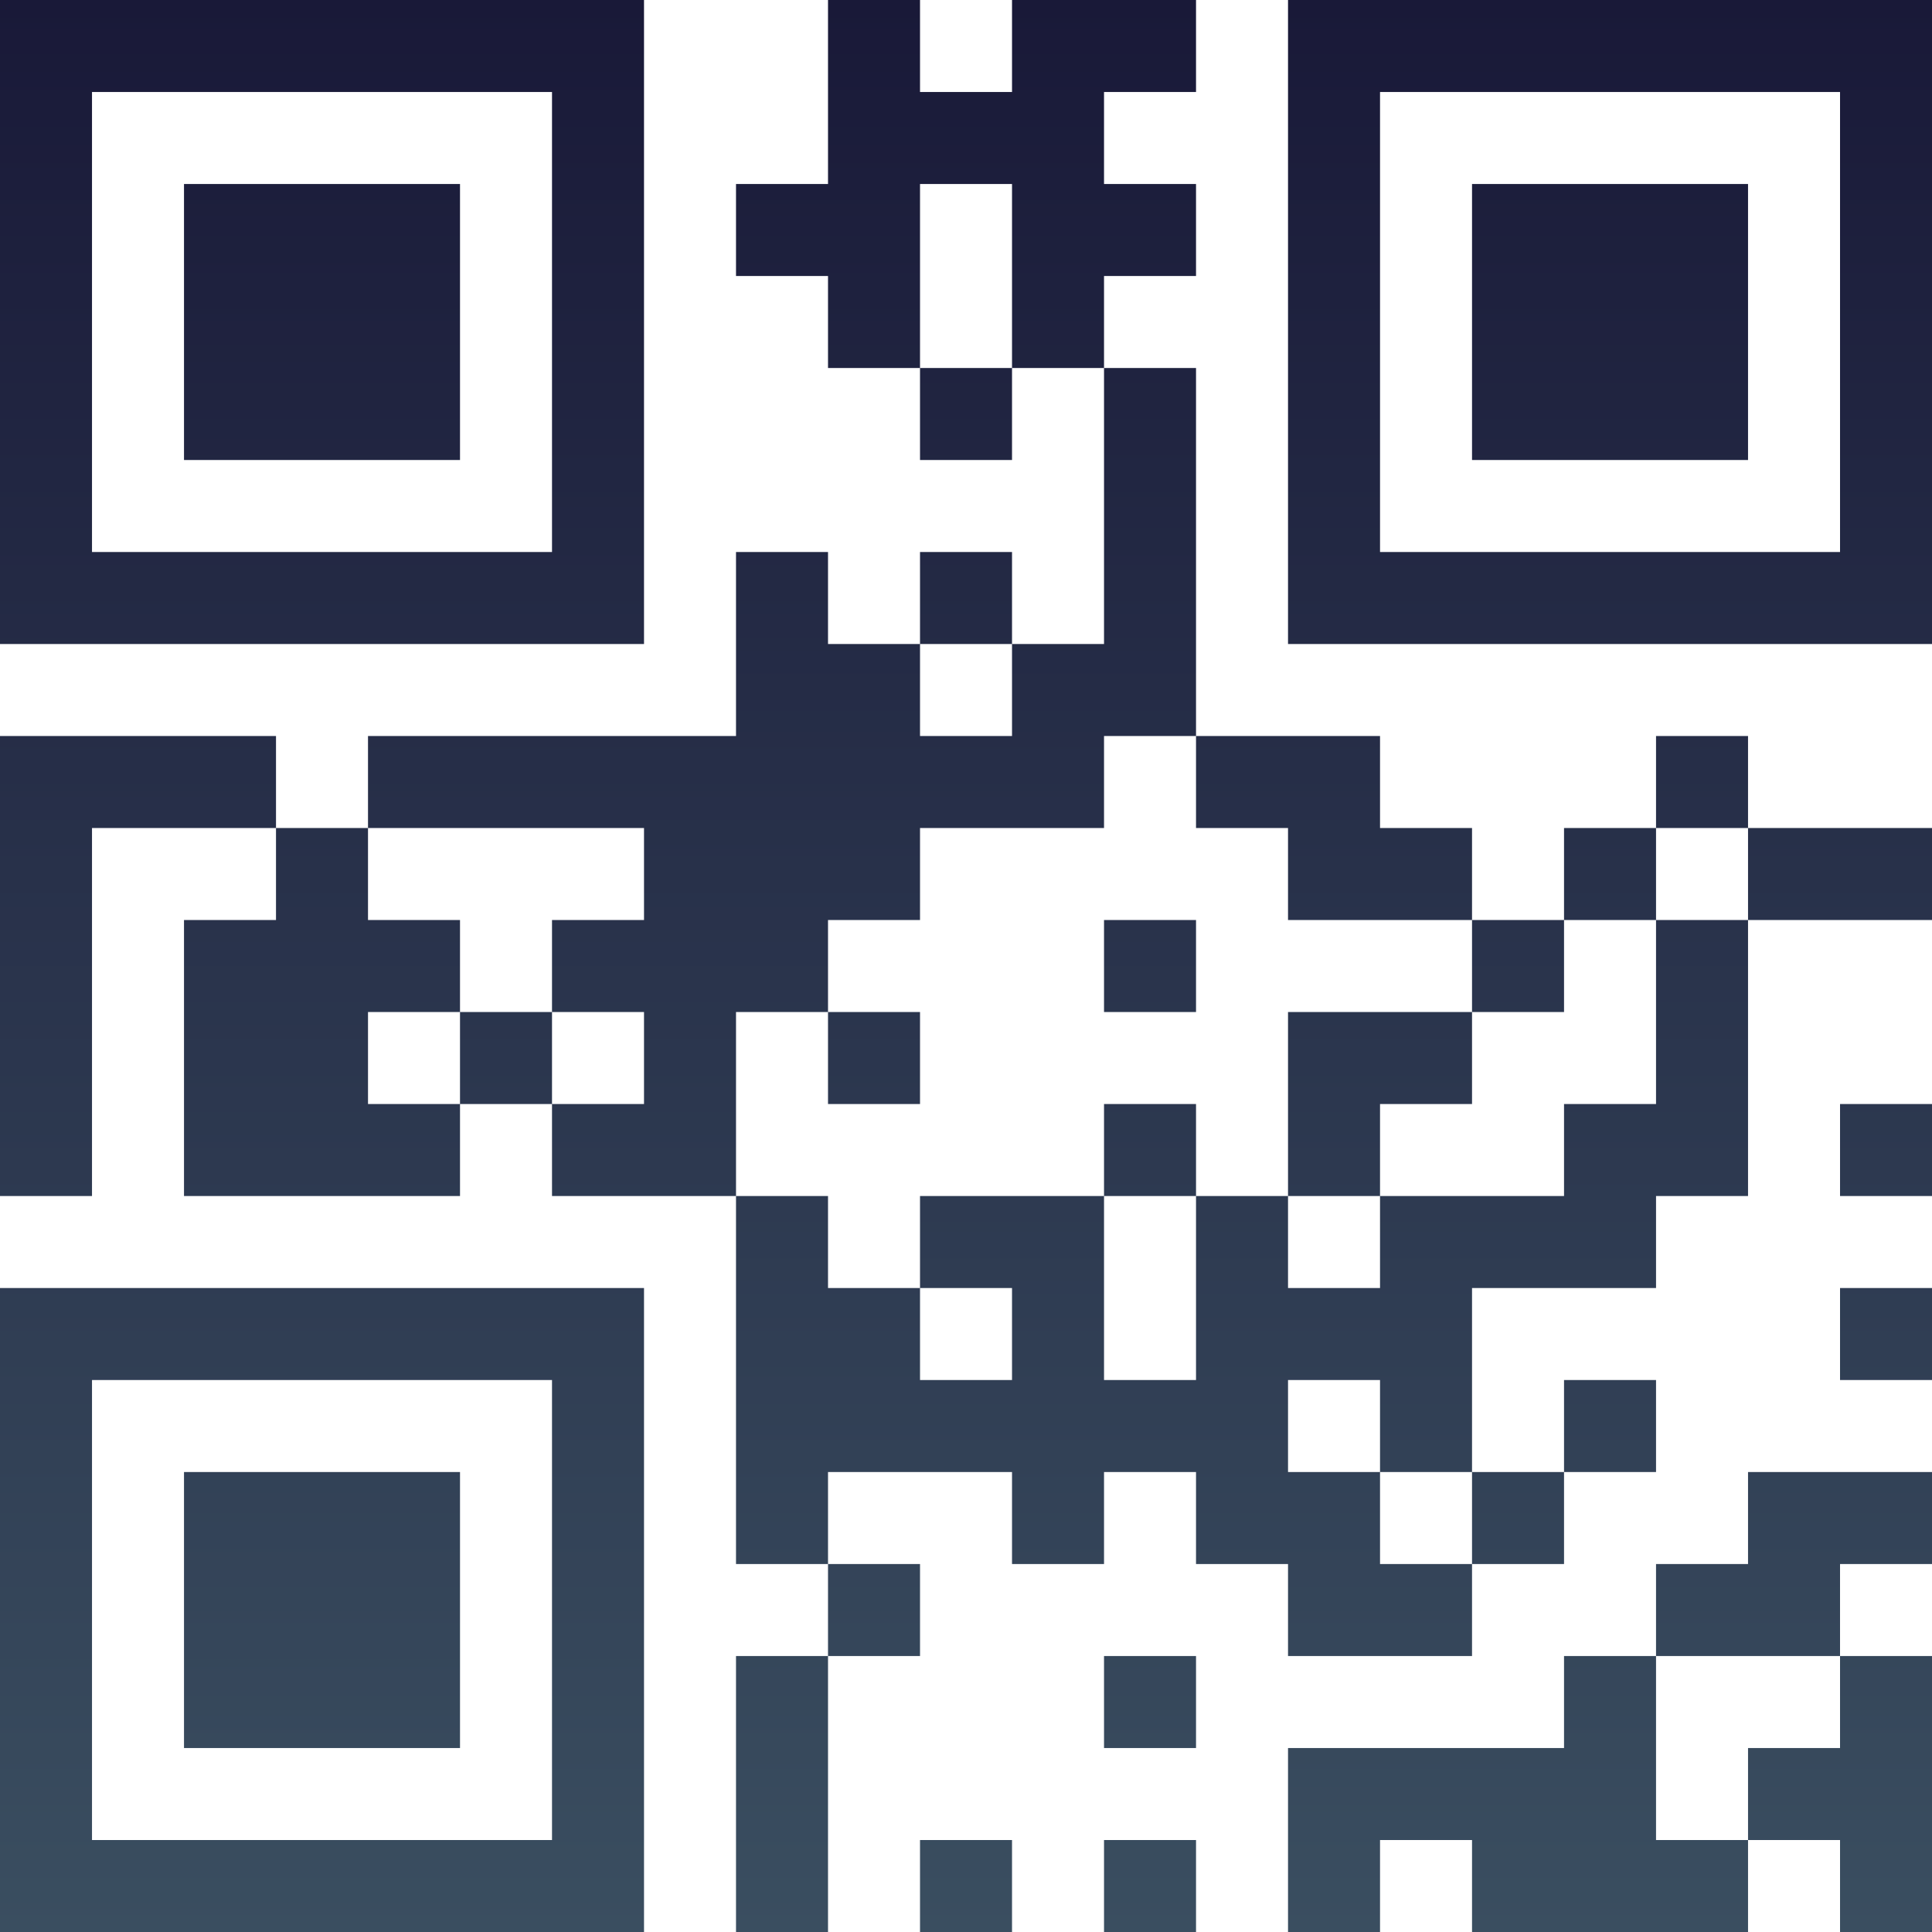
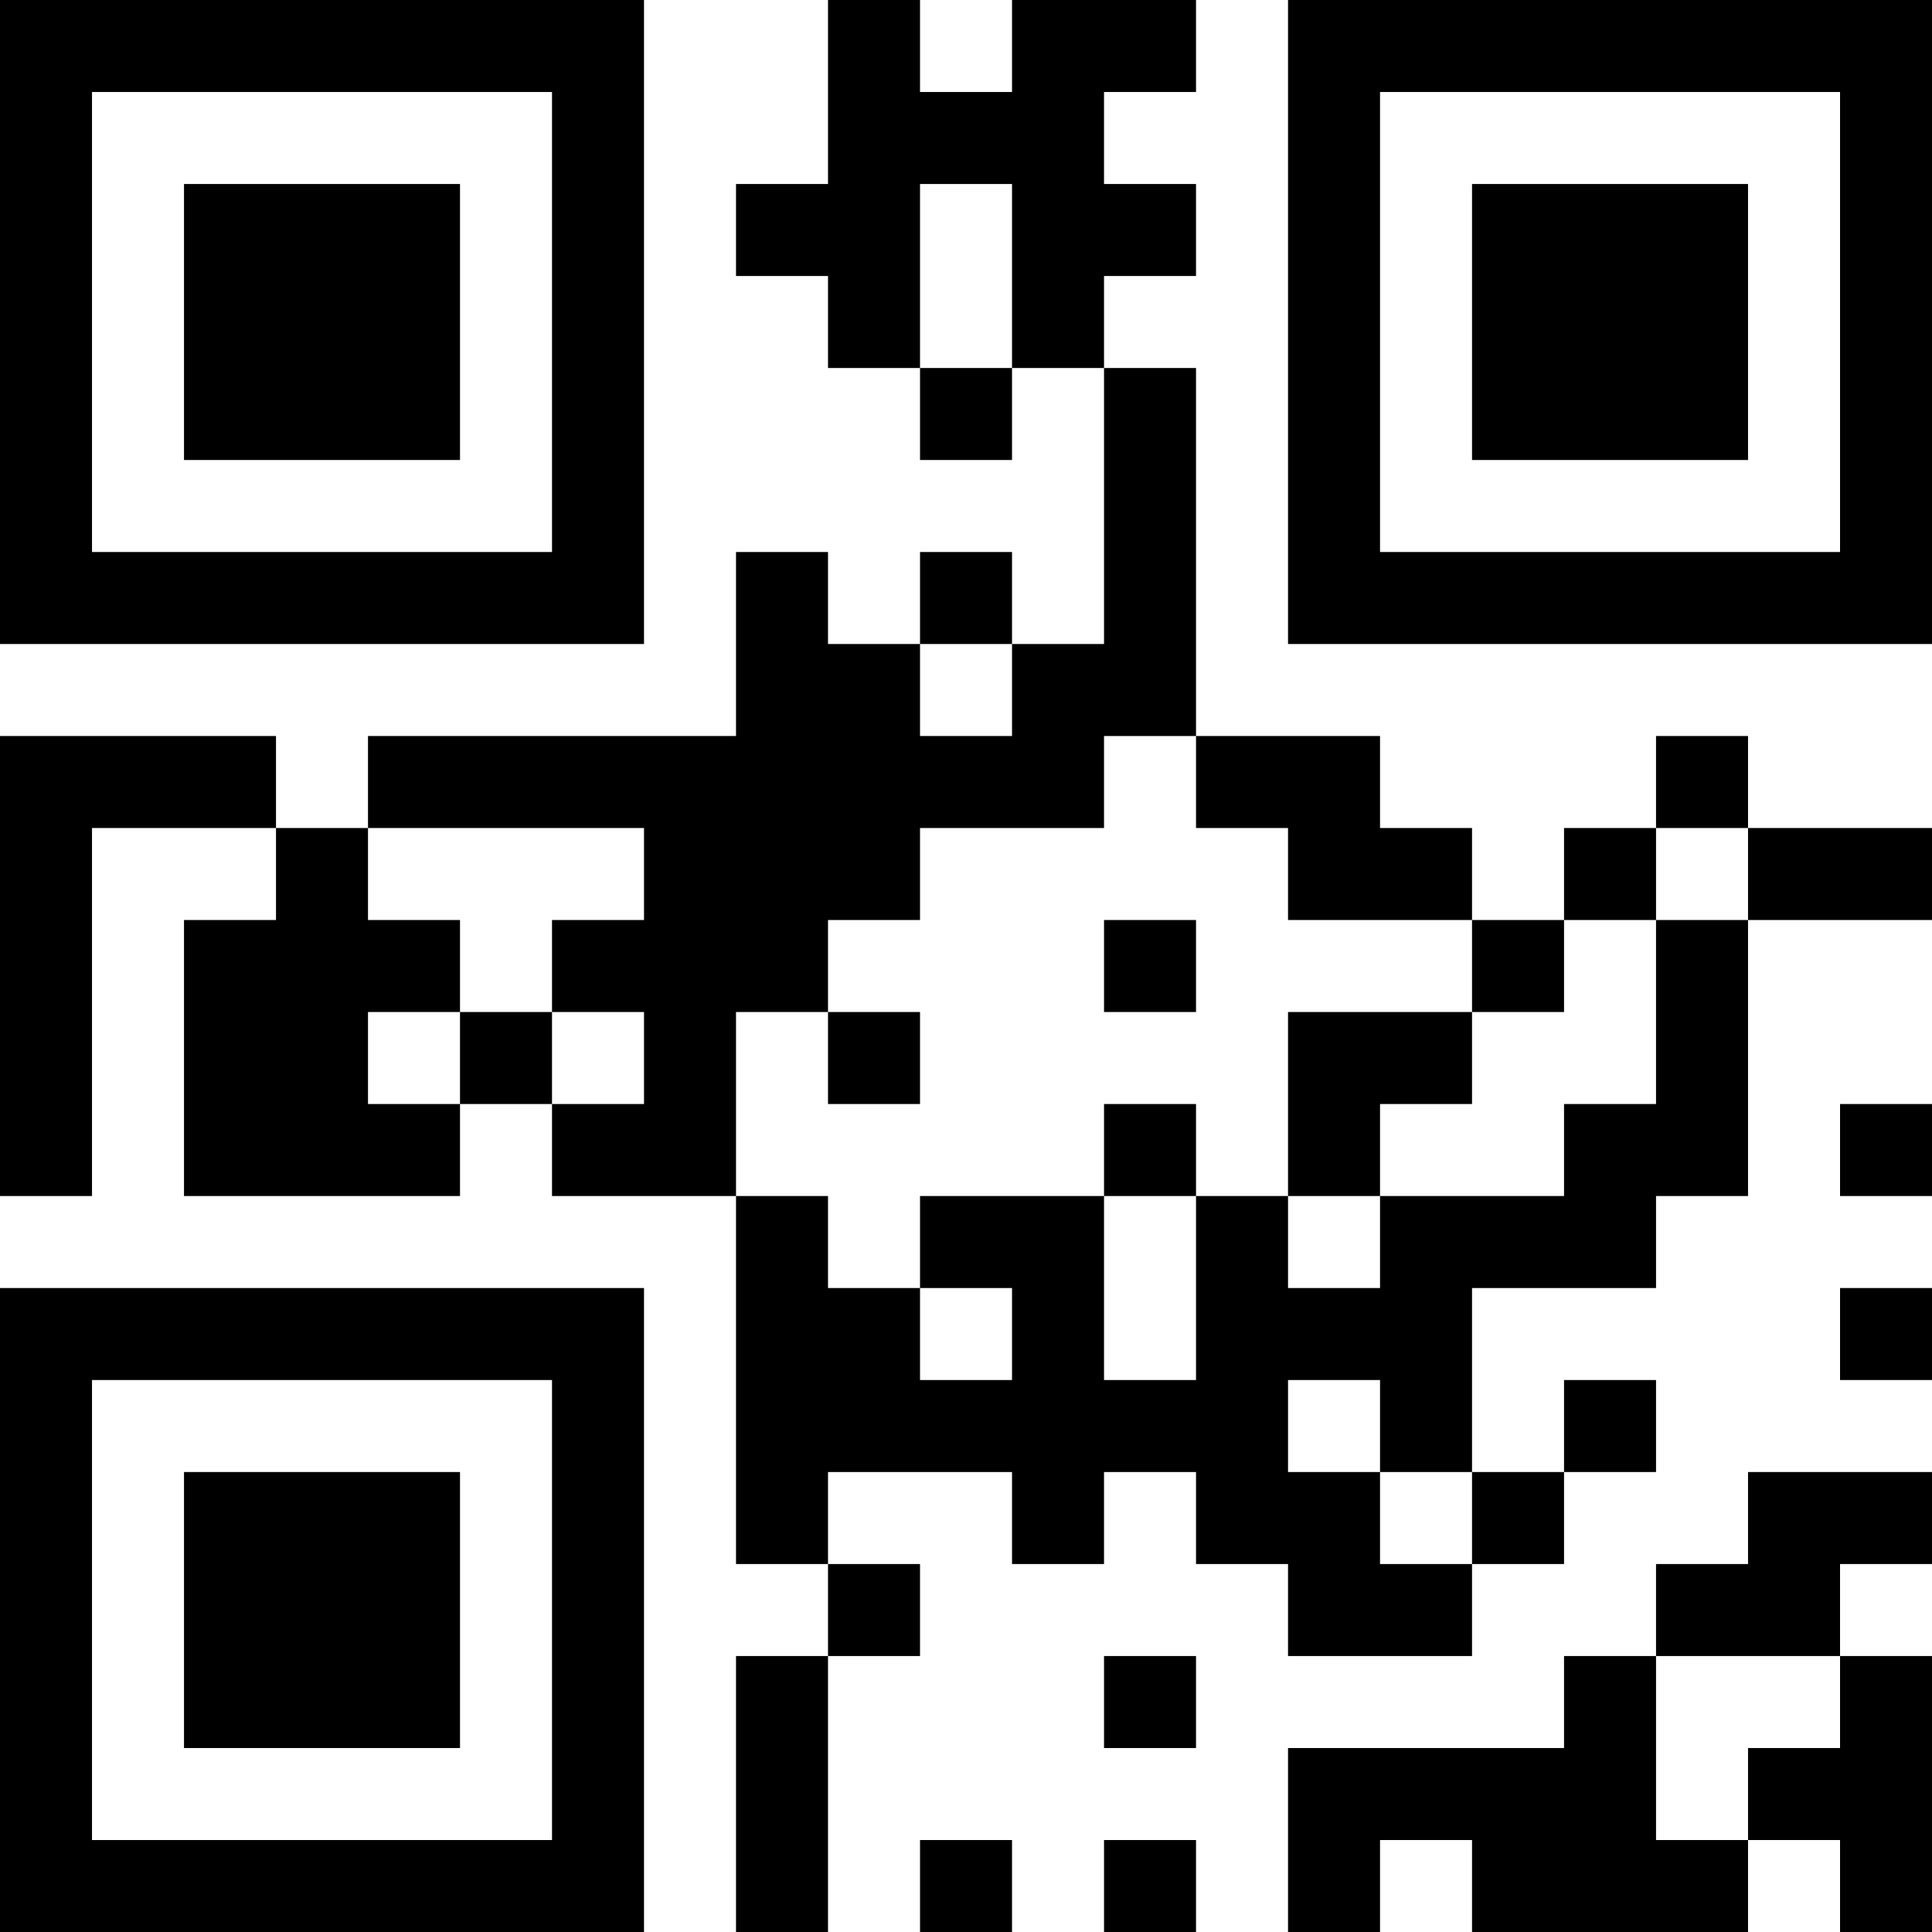
<svg xmlns="http://www.w3.org/2000/svg" version="1.1" width="100" height="100" viewBox="0 0 100 100">
  <rect x="0" y="0" width="100" height="100" fill="#ffffff" />
  <g transform="scale(4.762)">
    <g transform="translate(0,0)">
-       <defs>
-         <linearGradient gradientUnits="userSpaceOnUse" x1="0" y1="0" x2="0" y2="21" id="g1">
-           <stop offset="0%" stop-color="#191938" />
-           <stop offset="100%" stop-color="#3a4e60" />
-         </linearGradient>
-       </defs>
-       <path fill-rule="evenodd" d="M9 0L9 2L8 2L8 3L9 3L9 4L10 4L10 5L11 5L11 4L12 4L12 7L11 7L11 6L10 6L10 7L9 7L9 6L8 6L8 8L4 8L4 9L3 9L3 8L0 8L0 13L1 13L1 9L3 9L3 10L2 10L2 13L5 13L5 12L6 12L6 13L8 13L8 17L9 17L9 18L8 18L8 21L9 21L9 18L10 18L10 17L9 17L9 16L11 16L11 17L12 17L12 16L13 16L13 17L14 17L14 18L16 18L16 17L17 17L17 16L18 16L18 15L17 15L17 16L16 16L16 14L18 14L18 13L19 13L19 10L21 10L21 9L19 9L19 8L18 8L18 9L17 9L17 10L16 10L16 9L15 9L15 8L13 8L13 4L12 4L12 3L13 3L13 2L12 2L12 1L13 1L13 0L11 0L11 1L10 1L10 0ZM10 2L10 4L11 4L11 2ZM10 7L10 8L11 8L11 7ZM12 8L12 9L10 9L10 10L9 10L9 11L8 11L8 13L9 13L9 14L10 14L10 15L11 15L11 14L10 14L10 13L12 13L12 15L13 15L13 13L14 13L14 14L15 14L15 13L17 13L17 12L18 12L18 10L19 10L19 9L18 9L18 10L17 10L17 11L16 11L16 10L14 10L14 9L13 9L13 8ZM4 9L4 10L5 10L5 11L4 11L4 12L5 12L5 11L6 11L6 12L7 12L7 11L6 11L6 10L7 10L7 9ZM12 10L12 11L13 11L13 10ZM9 11L9 12L10 12L10 11ZM14 11L14 13L15 13L15 12L16 12L16 11ZM12 12L12 13L13 13L13 12ZM20 12L20 13L21 13L21 12ZM20 14L20 15L21 15L21 14ZM14 15L14 16L15 16L15 17L16 17L16 16L15 16L15 15ZM19 16L19 17L18 17L18 18L17 18L17 19L14 19L14 21L15 21L15 20L16 20L16 21L19 21L19 20L20 20L20 21L21 21L21 18L20 18L20 17L21 17L21 16ZM12 18L12 19L13 19L13 18ZM18 18L18 20L19 20L19 19L20 19L20 18ZM10 20L10 21L11 21L11 20ZM12 20L12 21L13 21L13 20ZM0 0L0 7L7 7L7 0ZM1 1L1 6L6 6L6 1ZM2 2L2 5L5 5L5 2ZM14 0L14 7L21 7L21 0ZM15 1L15 6L20 6L20 1ZM16 2L16 5L19 5L19 2ZM0 14L0 21L7 21L7 14ZM1 15L1 20L6 20L6 15ZM2 16L2 19L5 19L5 16Z" fill="url(#g1)" />
+       <path fill-rule="evenodd" d="M9 0L9 2L8 2L8 3L9 3L9 4L10 4L10 5L11 5L11 4L12 4L12 7L11 7L11 6L10 6L10 7L9 7L9 6L8 6L8 8L4 8L4 9L3 9L3 8L0 8L0 13L1 13L1 9L3 9L3 10L2 10L2 13L5 13L5 12L6 12L6 13L8 13L8 17L9 17L9 18L8 18L8 21L9 21L9 18L10 18L10 17L9 17L9 16L11 16L11 17L12 17L12 16L13 16L13 17L14 17L14 18L16 18L16 17L17 17L17 16L18 16L18 15L17 15L17 16L16 16L16 14L18 14L18 13L19 13L19 10L21 10L21 9L19 9L19 8L18 8L18 9L17 9L17 10L16 10L16 9L15 9L15 8L13 8L13 4L12 4L12 3L13 3L13 2L12 2L12 1L13 1L13 0L11 0L11 1L10 1L10 0ZM10 2L10 4L11 4L11 2ZM10 7L10 8L11 8L11 7ZM12 8L12 9L10 9L10 10L9 10L9 11L8 11L8 13L9 13L9 14L10 14L10 15L11 15L11 14L10 14L10 13L12 13L12 15L13 15L13 13L14 13L14 14L15 14L15 13L17 13L17 12L18 12L18 10L19 10L19 9L18 9L18 10L17 10L17 11L16 11L16 10L14 10L14 9L13 9L13 8ZM4 9L4 10L5 10L5 11L4 11L4 12L5 12L5 11L6 11L6 12L7 12L7 11L6 11L6 10L7 10L7 9ZM12 10L12 11L13 11L13 10ZM9 11L9 12L10 12L10 11ZM14 11L14 13L15 13L15 12L16 12L16 11ZM12 12L12 13L13 13L13 12ZM20 12L20 13L21 13L21 12ZM20 14L20 15L21 15L21 14ZM14 15L14 16L15 16L15 17L16 17L16 16L15 16L15 15ZM19 16L19 17L18 17L18 18L17 18L17 19L14 19L14 21L15 21L15 20L16 20L16 21L19 21L19 20L20 20L20 21L21 21L21 18L20 18L20 17L21 17L21 16ZM12 18L12 19L13 19L13 18ZM18 18L18 20L19 20L19 19L20 19L20 18ZM10 20L10 21L11 21L11 20ZM12 20L12 21L13 21L13 20ZM0 0L0 7L7 7L7 0ZM1 1L1 6L6 6L6 1ZM2 2L2 5L5 5L5 2ZM14 0L14 7L21 7L21 0ZM15 1L15 6L20 6L20 1ZM16 2L16 5L19 5L19 2ZM0 14L0 21L7 21L7 14ZM1 15L1 20L6 20L6 15ZM2 16L2 19L5 19L5 16Z" fill="#000000" />
    </g>
  </g>
</svg>
